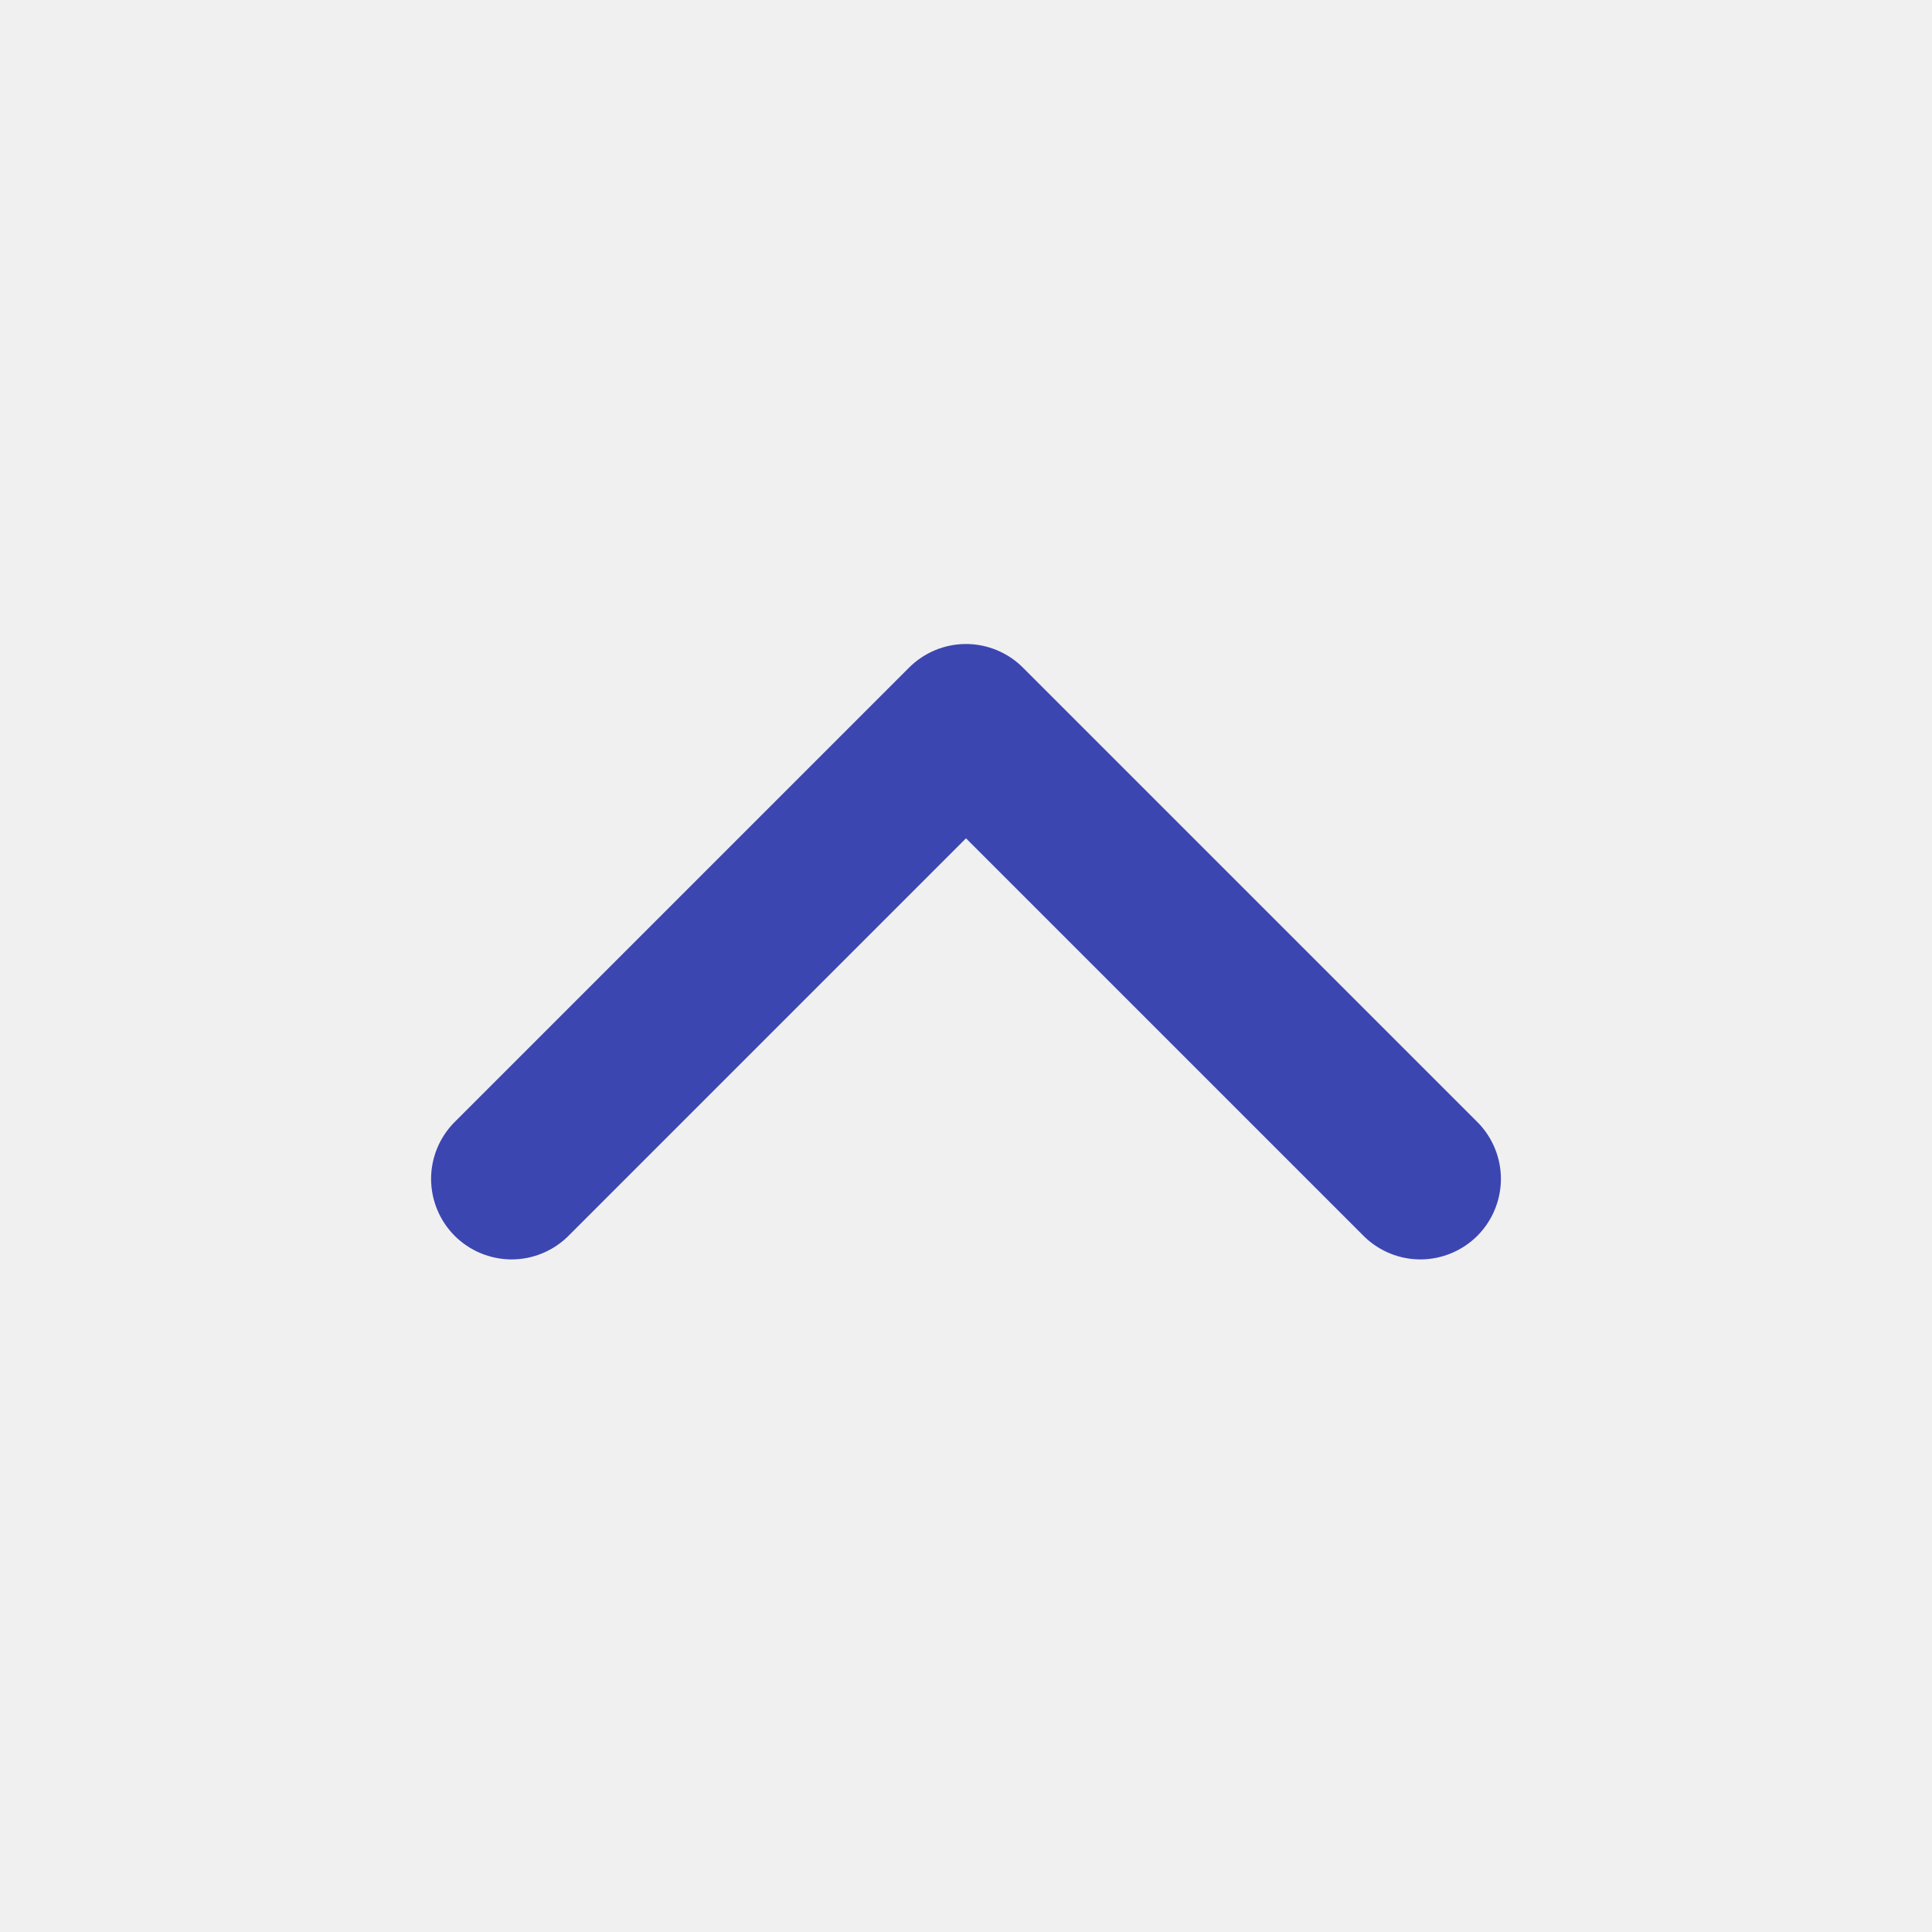
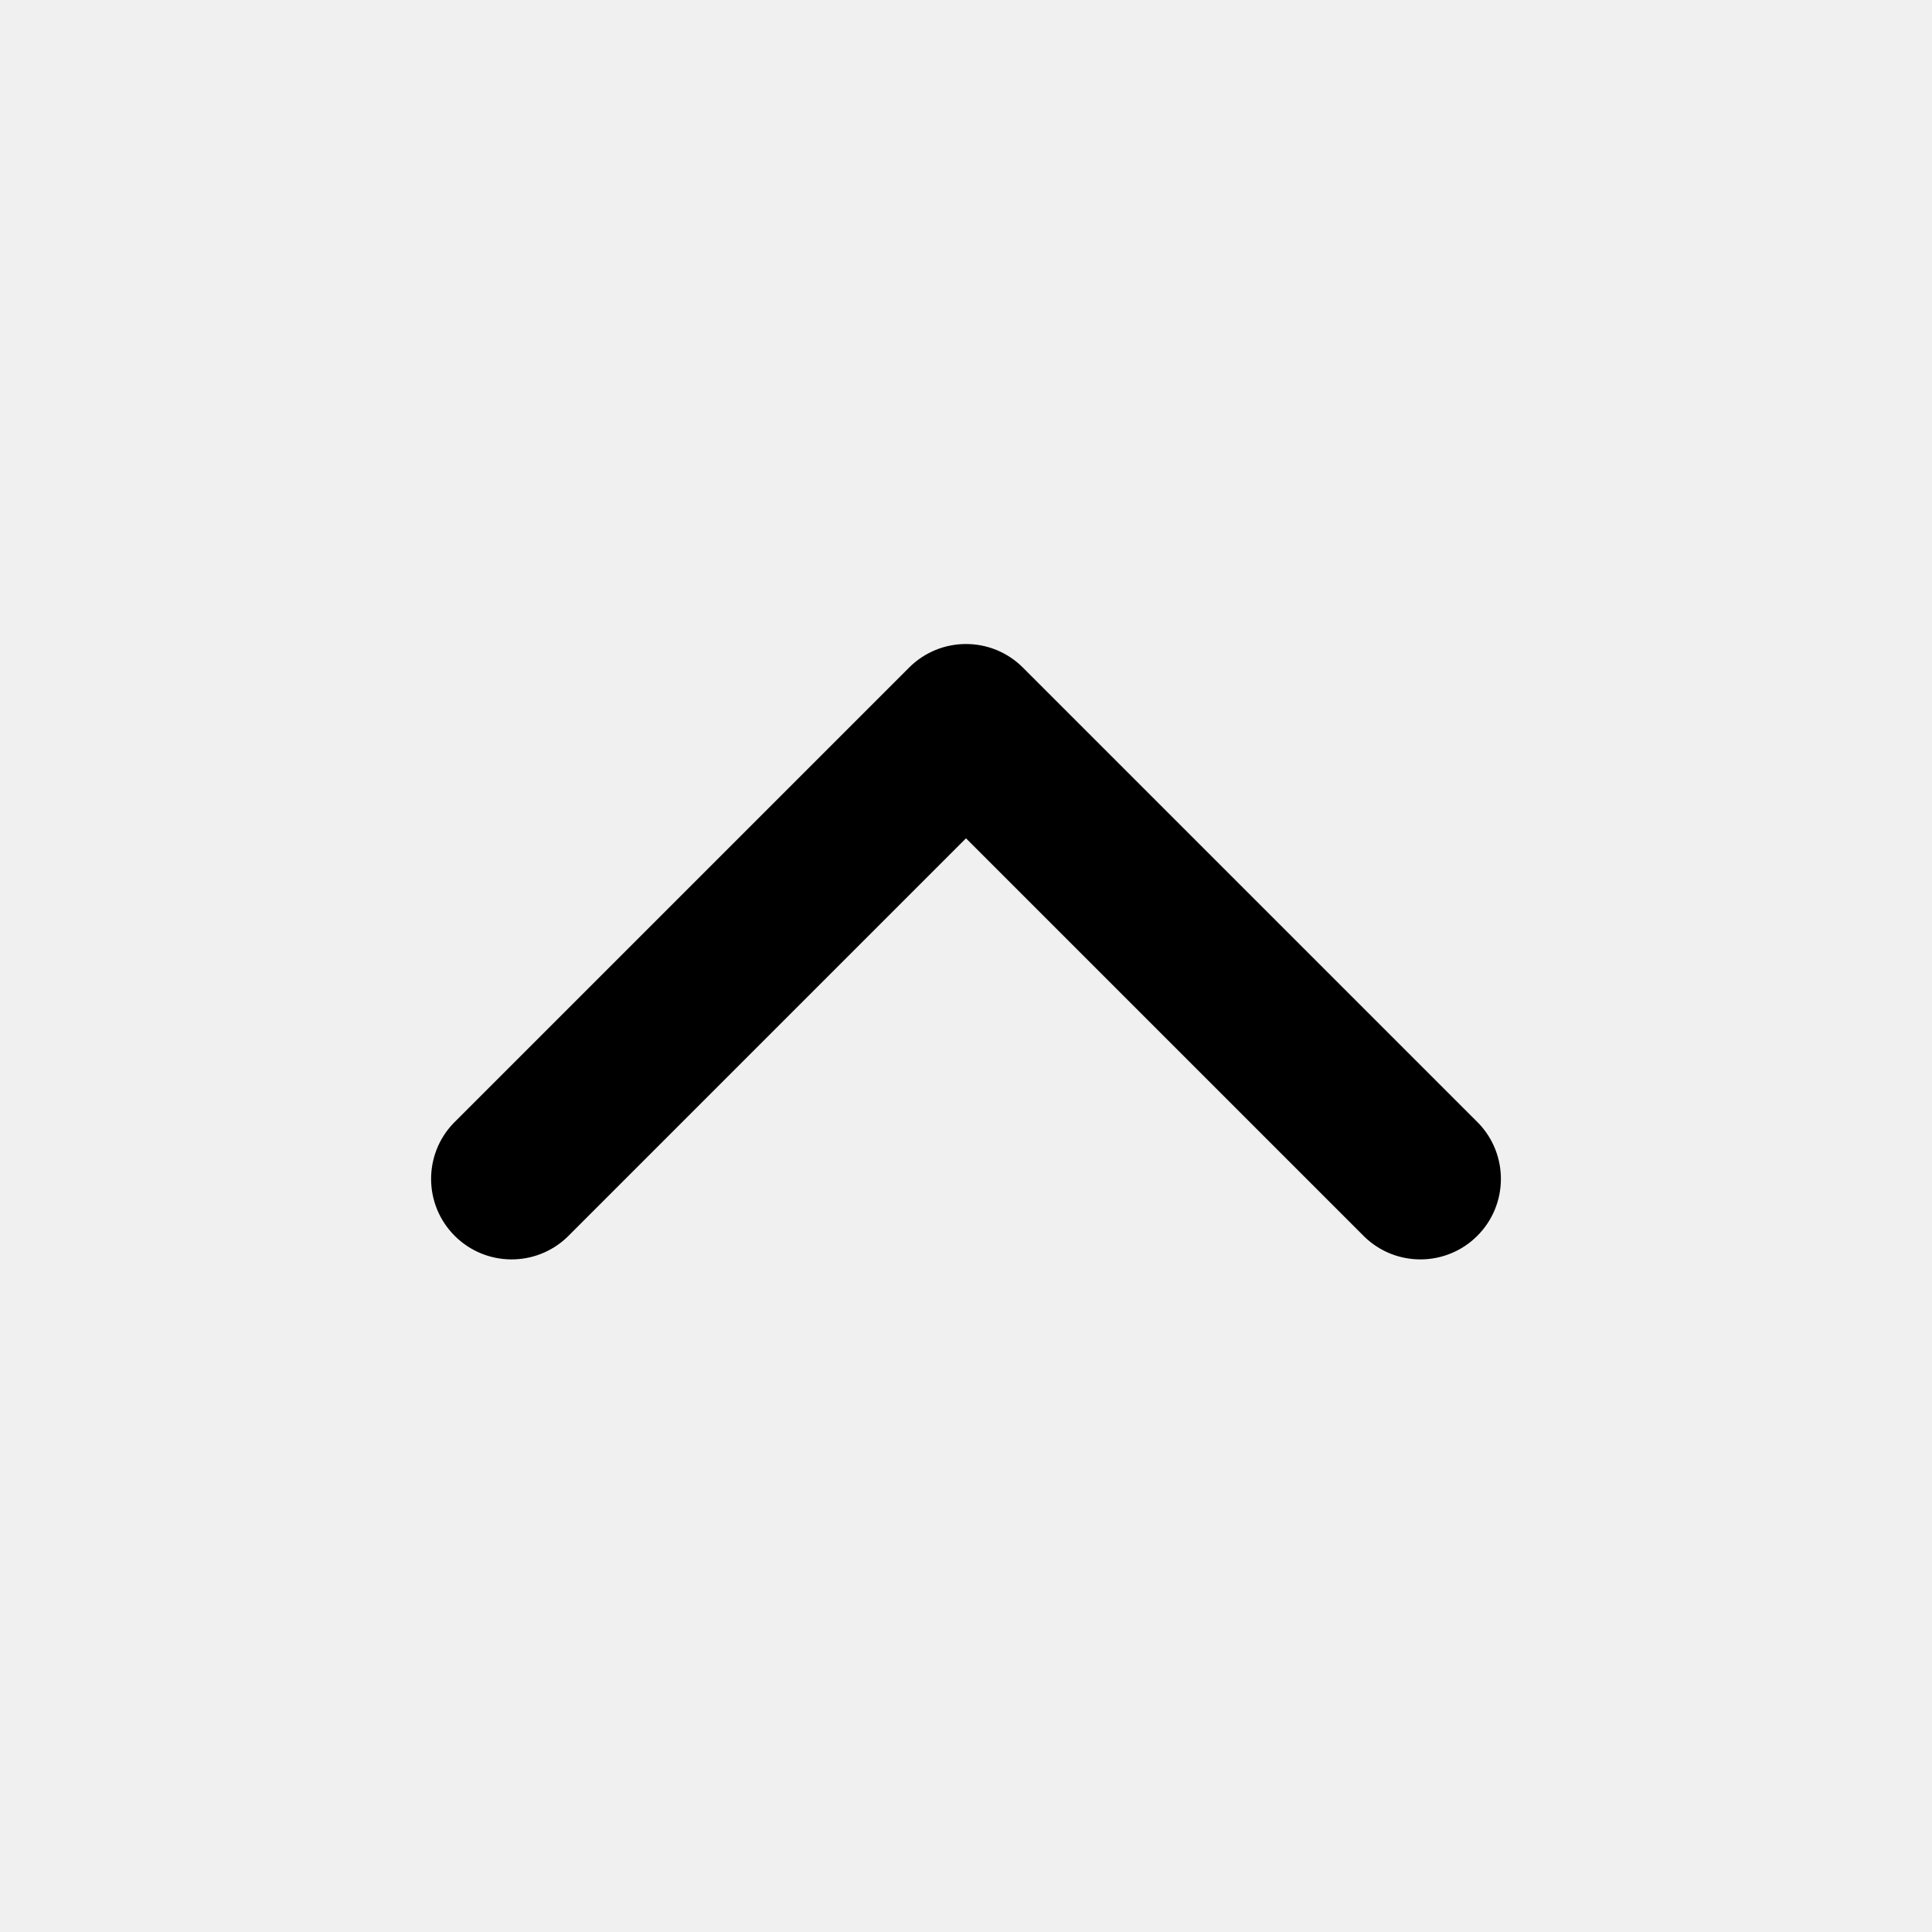
- <svg xmlns="http://www.w3.org/2000/svg" width="24" height="24" viewBox="0 0 24 24" fill="none">
-   <g clip-path="url(#clip0_121_806)">
-     <path fill-rule="evenodd" clip-rule="evenodd" d="M11.293 8.293C11.48 8.106 11.735 8 12 8C12.265 8 12.52 8.106 12.707 8.293L18.364 13.95C18.546 14.139 18.647 14.391 18.645 14.653C18.642 14.916 18.537 15.166 18.352 15.352C18.166 15.537 17.916 15.642 17.653 15.645C17.391 15.647 17.139 15.546 16.95 15.364L12 10.414L7.05 15.364C6.861 15.546 6.609 15.647 6.347 15.645C6.084 15.642 5.834 15.537 5.648 15.352C5.463 15.166 5.358 14.916 5.355 14.653C5.353 14.391 5.454 14.139 5.636 13.95L11.293 8.293Z" fill="#3C46B1" />
+ <svg xmlns="http://www.w3.org/2000/svg" width="24" height="24" fill="none">
+   <g clip-path="url(#a)">
+     <path fill="currentColor" fill-rule="evenodd" d="M11.293 8.293a1 1 0 0 1 1.414 0l5.657 5.657a1 1 0 0 1-1.414 1.414L12 10.414l-4.95 4.95a1 1 0 0 1-1.414-1.414z" clip-rule="evenodd" />
  </g>
  <defs>
-     <clipPath id="clip0_121_806">
-       <rect width="24" height="24" fill="white" />
+     <clipPath id="a">
+       <path fill="currentColor" d="M0 0h24v24H0z" />
    </clipPath>
  </defs>
</svg>
